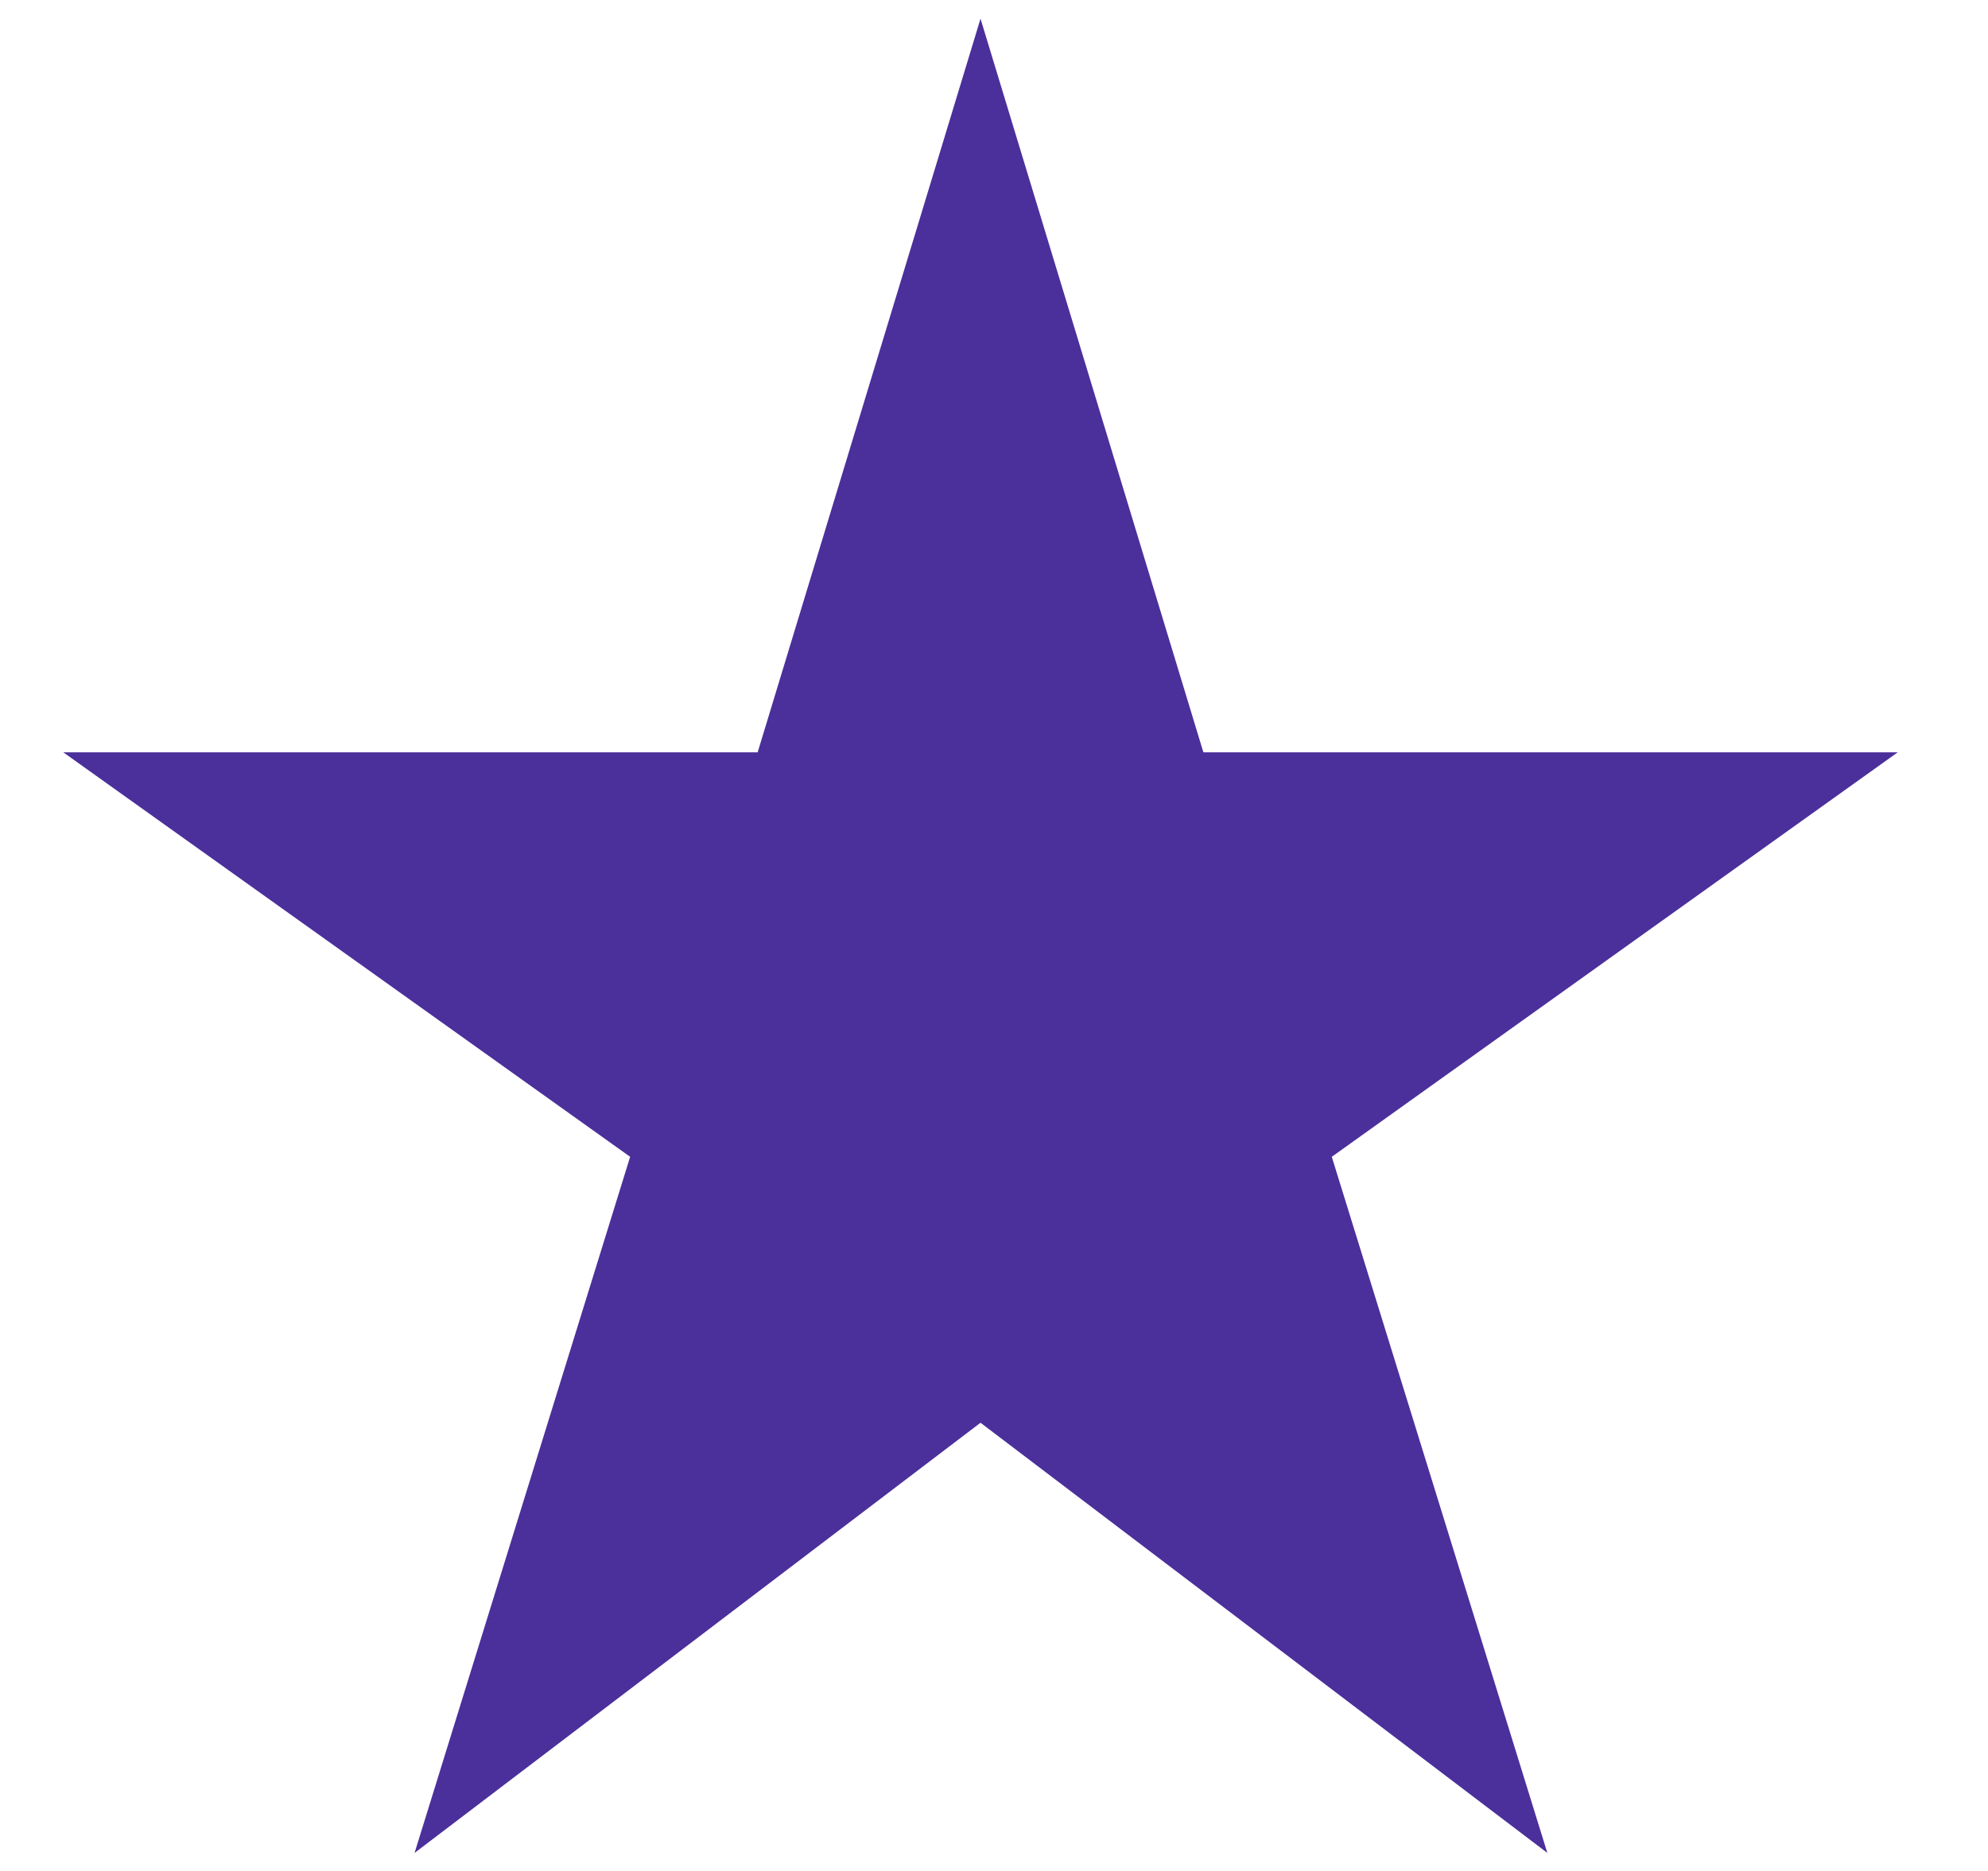
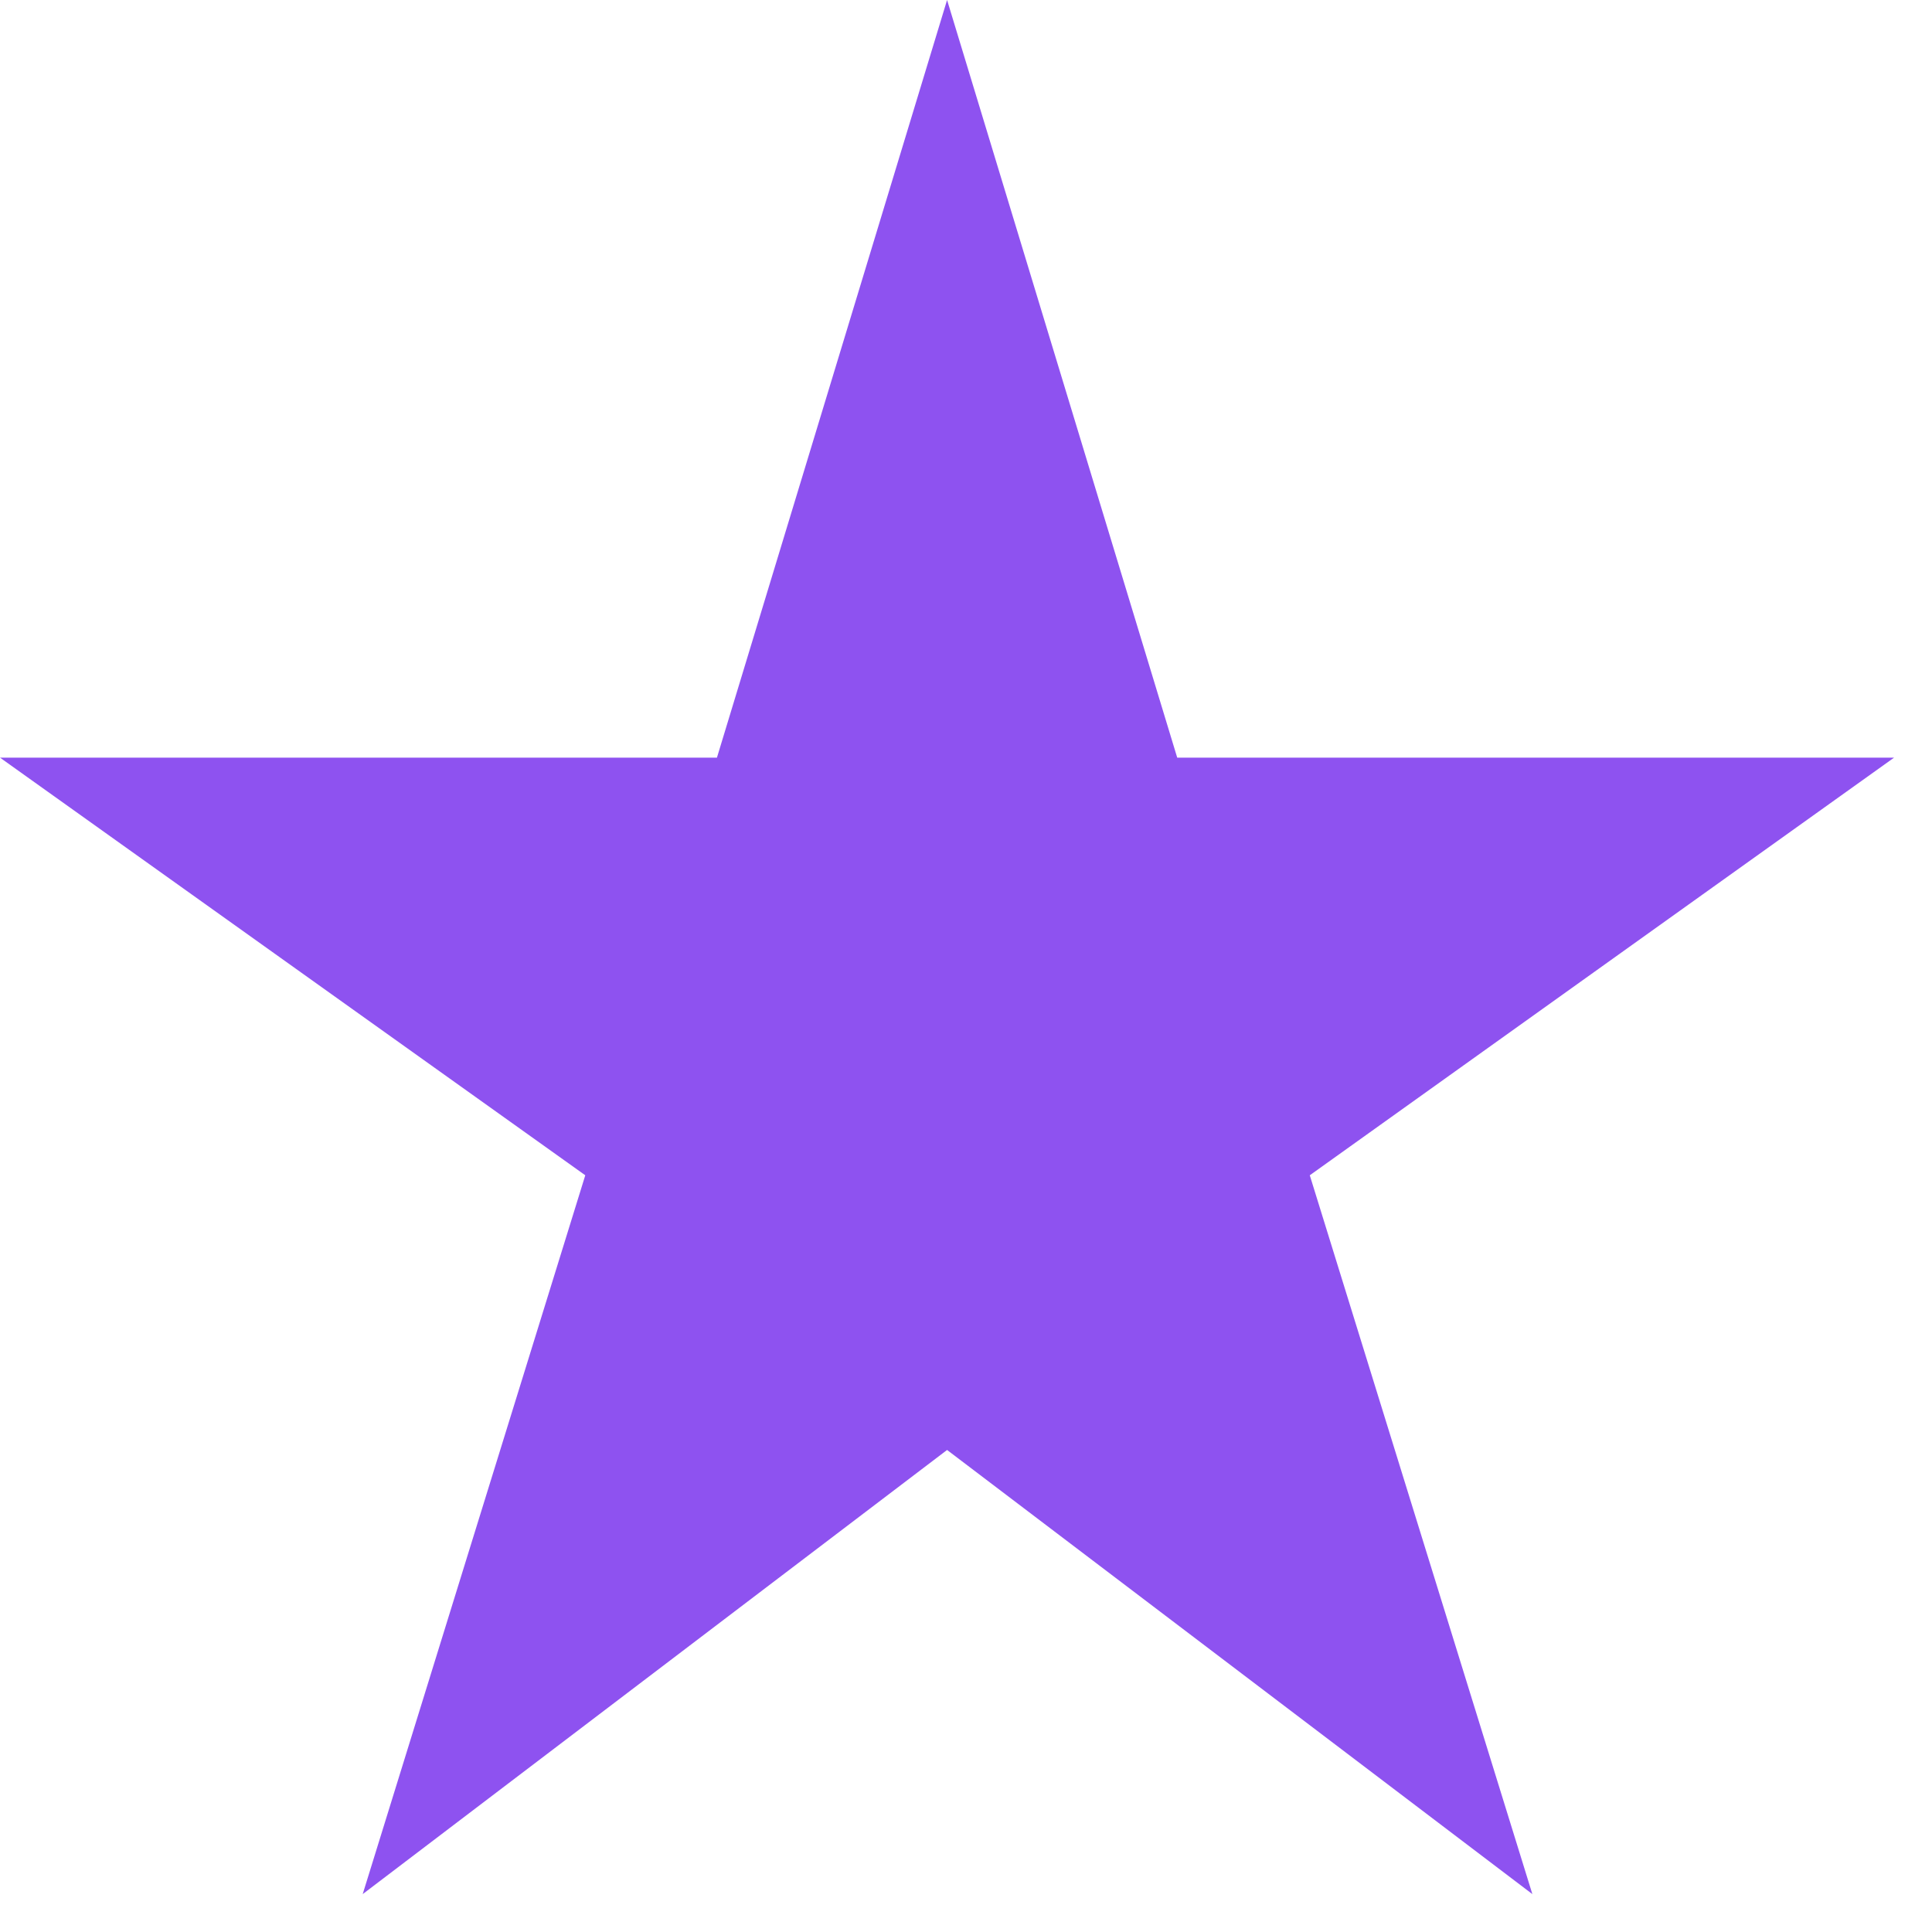
- <svg xmlns="http://www.w3.org/2000/svg" width="34" height="32" viewBox="0 0 34 34" fill="none">
-   <path d="M20.805 13.672L16.755 0.339L12.705 13.672H0.088L10.388 21.022L6.471 33.672L16.755 25.855L27.055 33.672L23.138 21.022L33.421 13.672H20.805Z" fill="#4B2F9B" />
+ <svg xmlns="http://www.w3.org/2000/svg" width="34" height="34" viewBox="0 0 34 34" fill="none">
+   <path d="M20.717 13.333L16.667 0L12.617 13.333H0L10.3 20.683L6.383 33.333L16.667 25.517L26.967 33.333L23.05 20.683L33.333 13.333H20.717Z" fill="#8E52F0" />
</svg>
